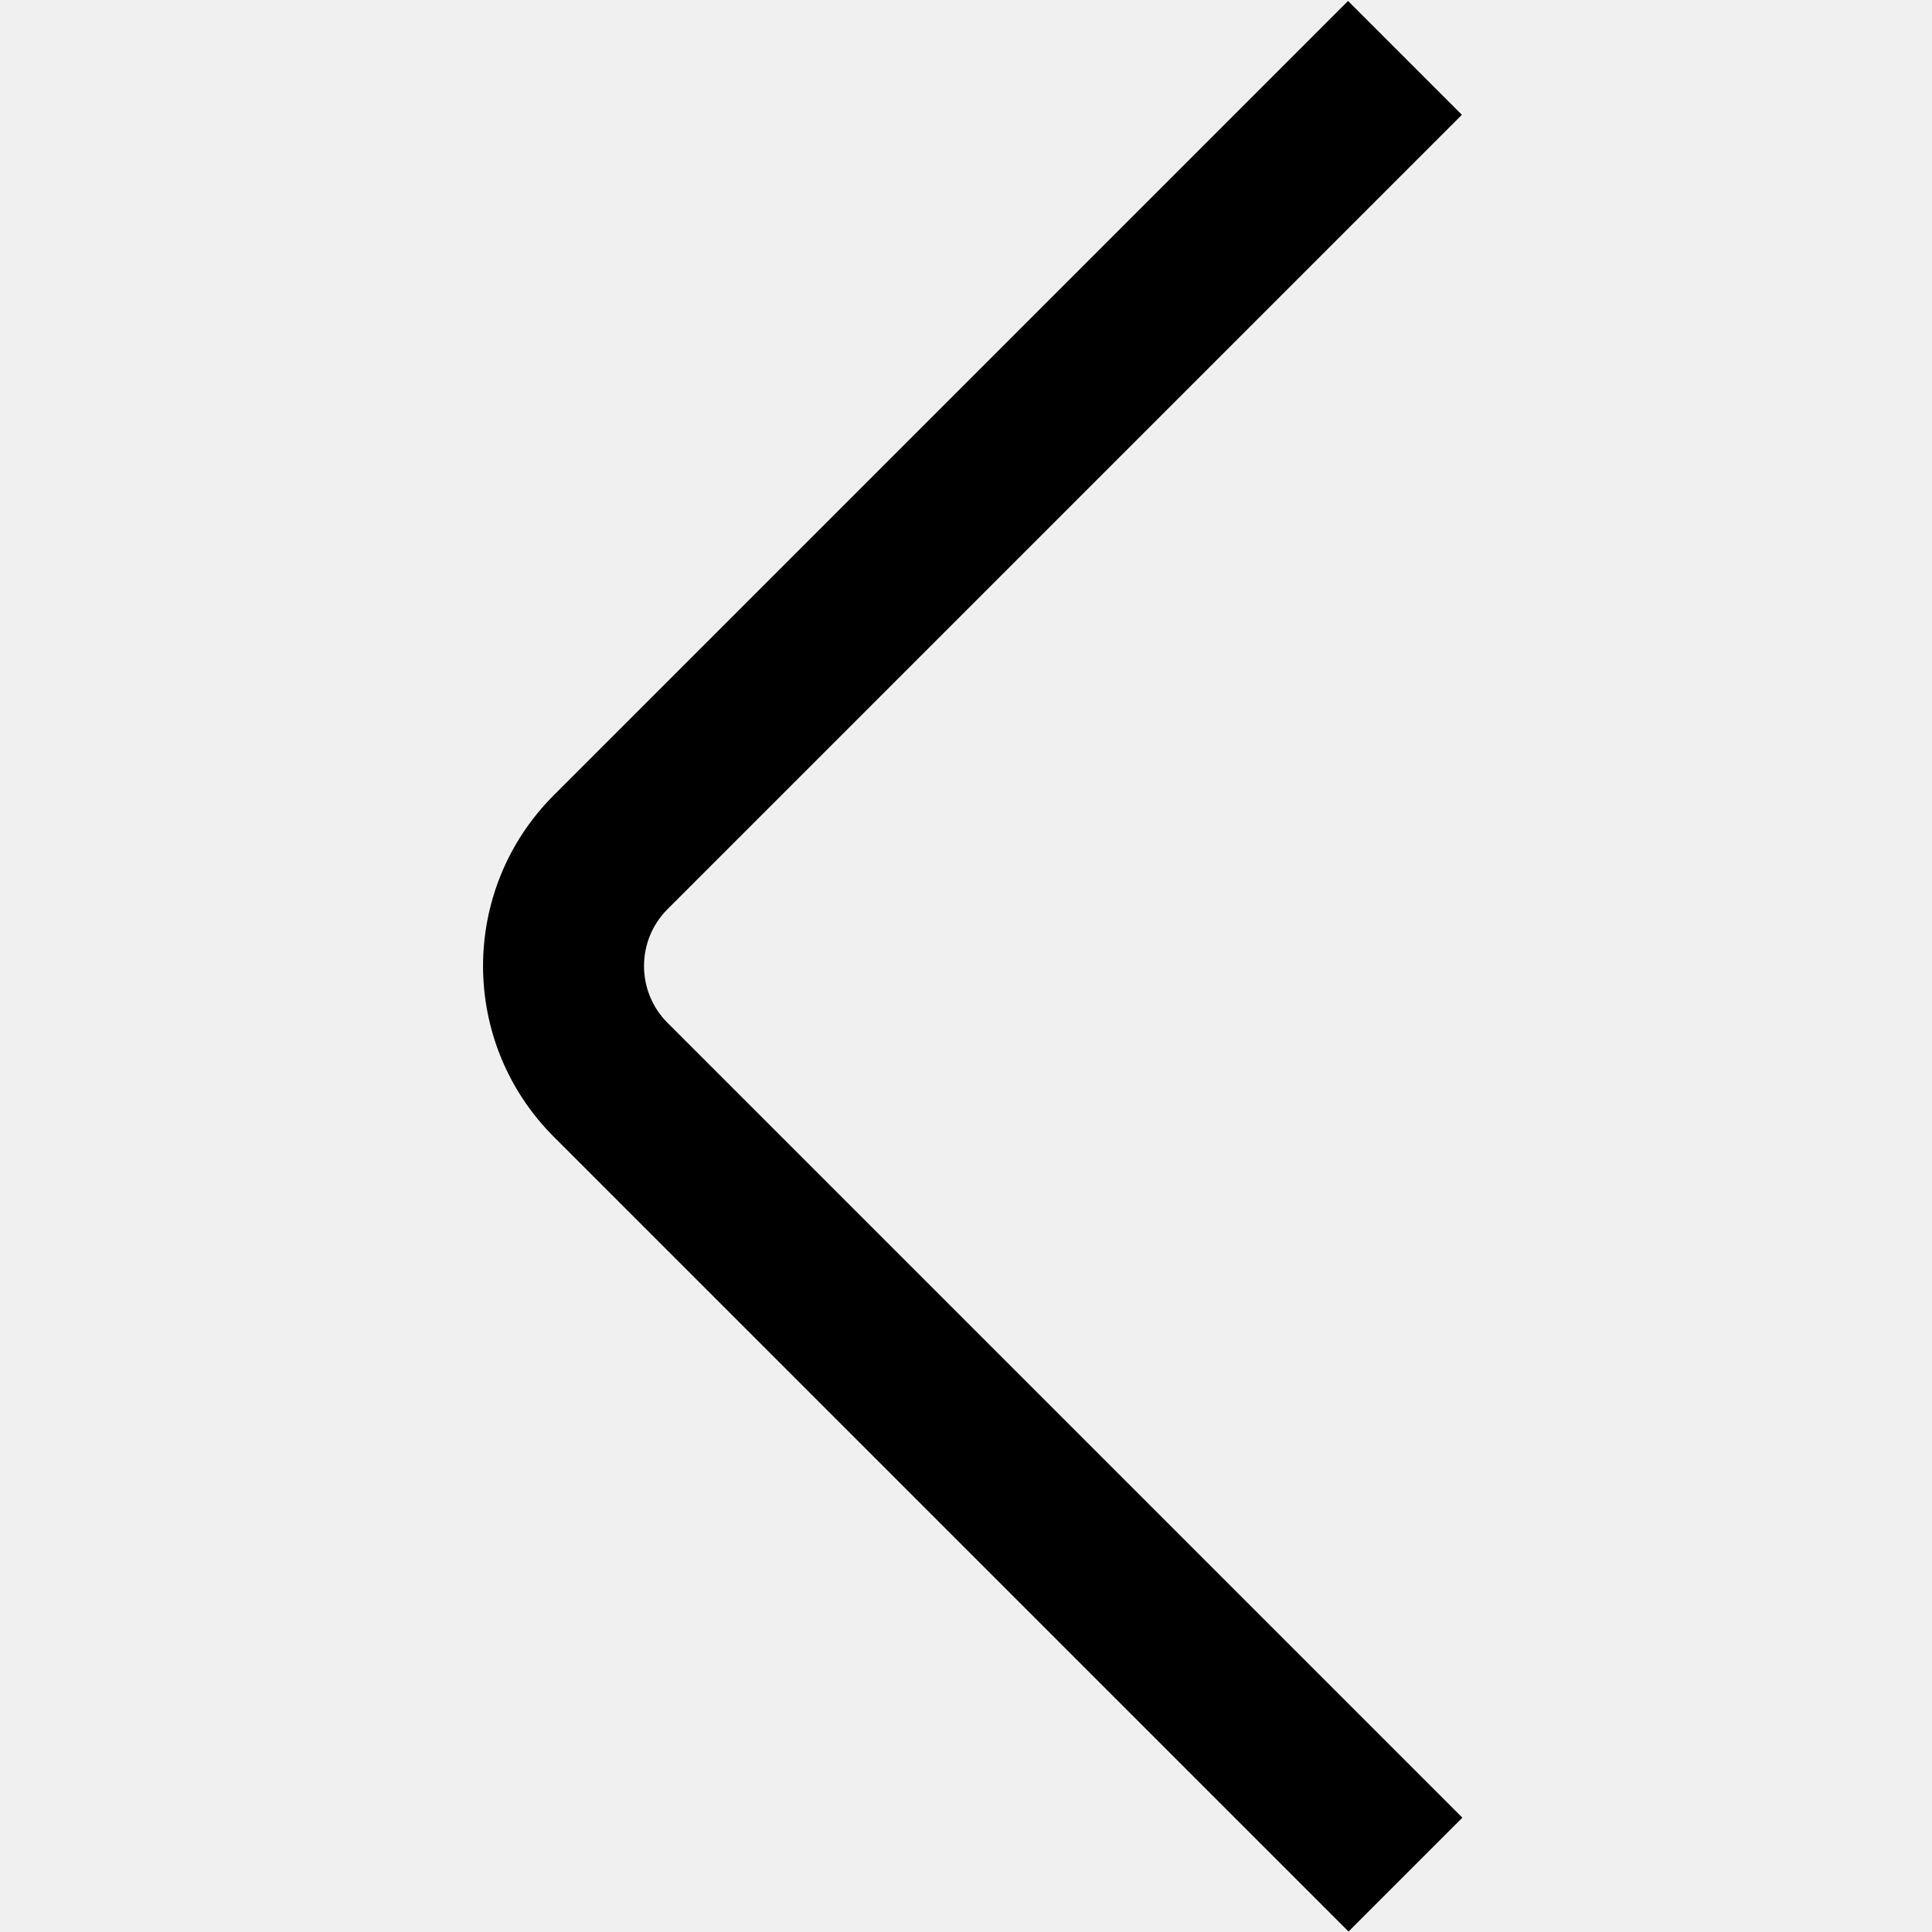
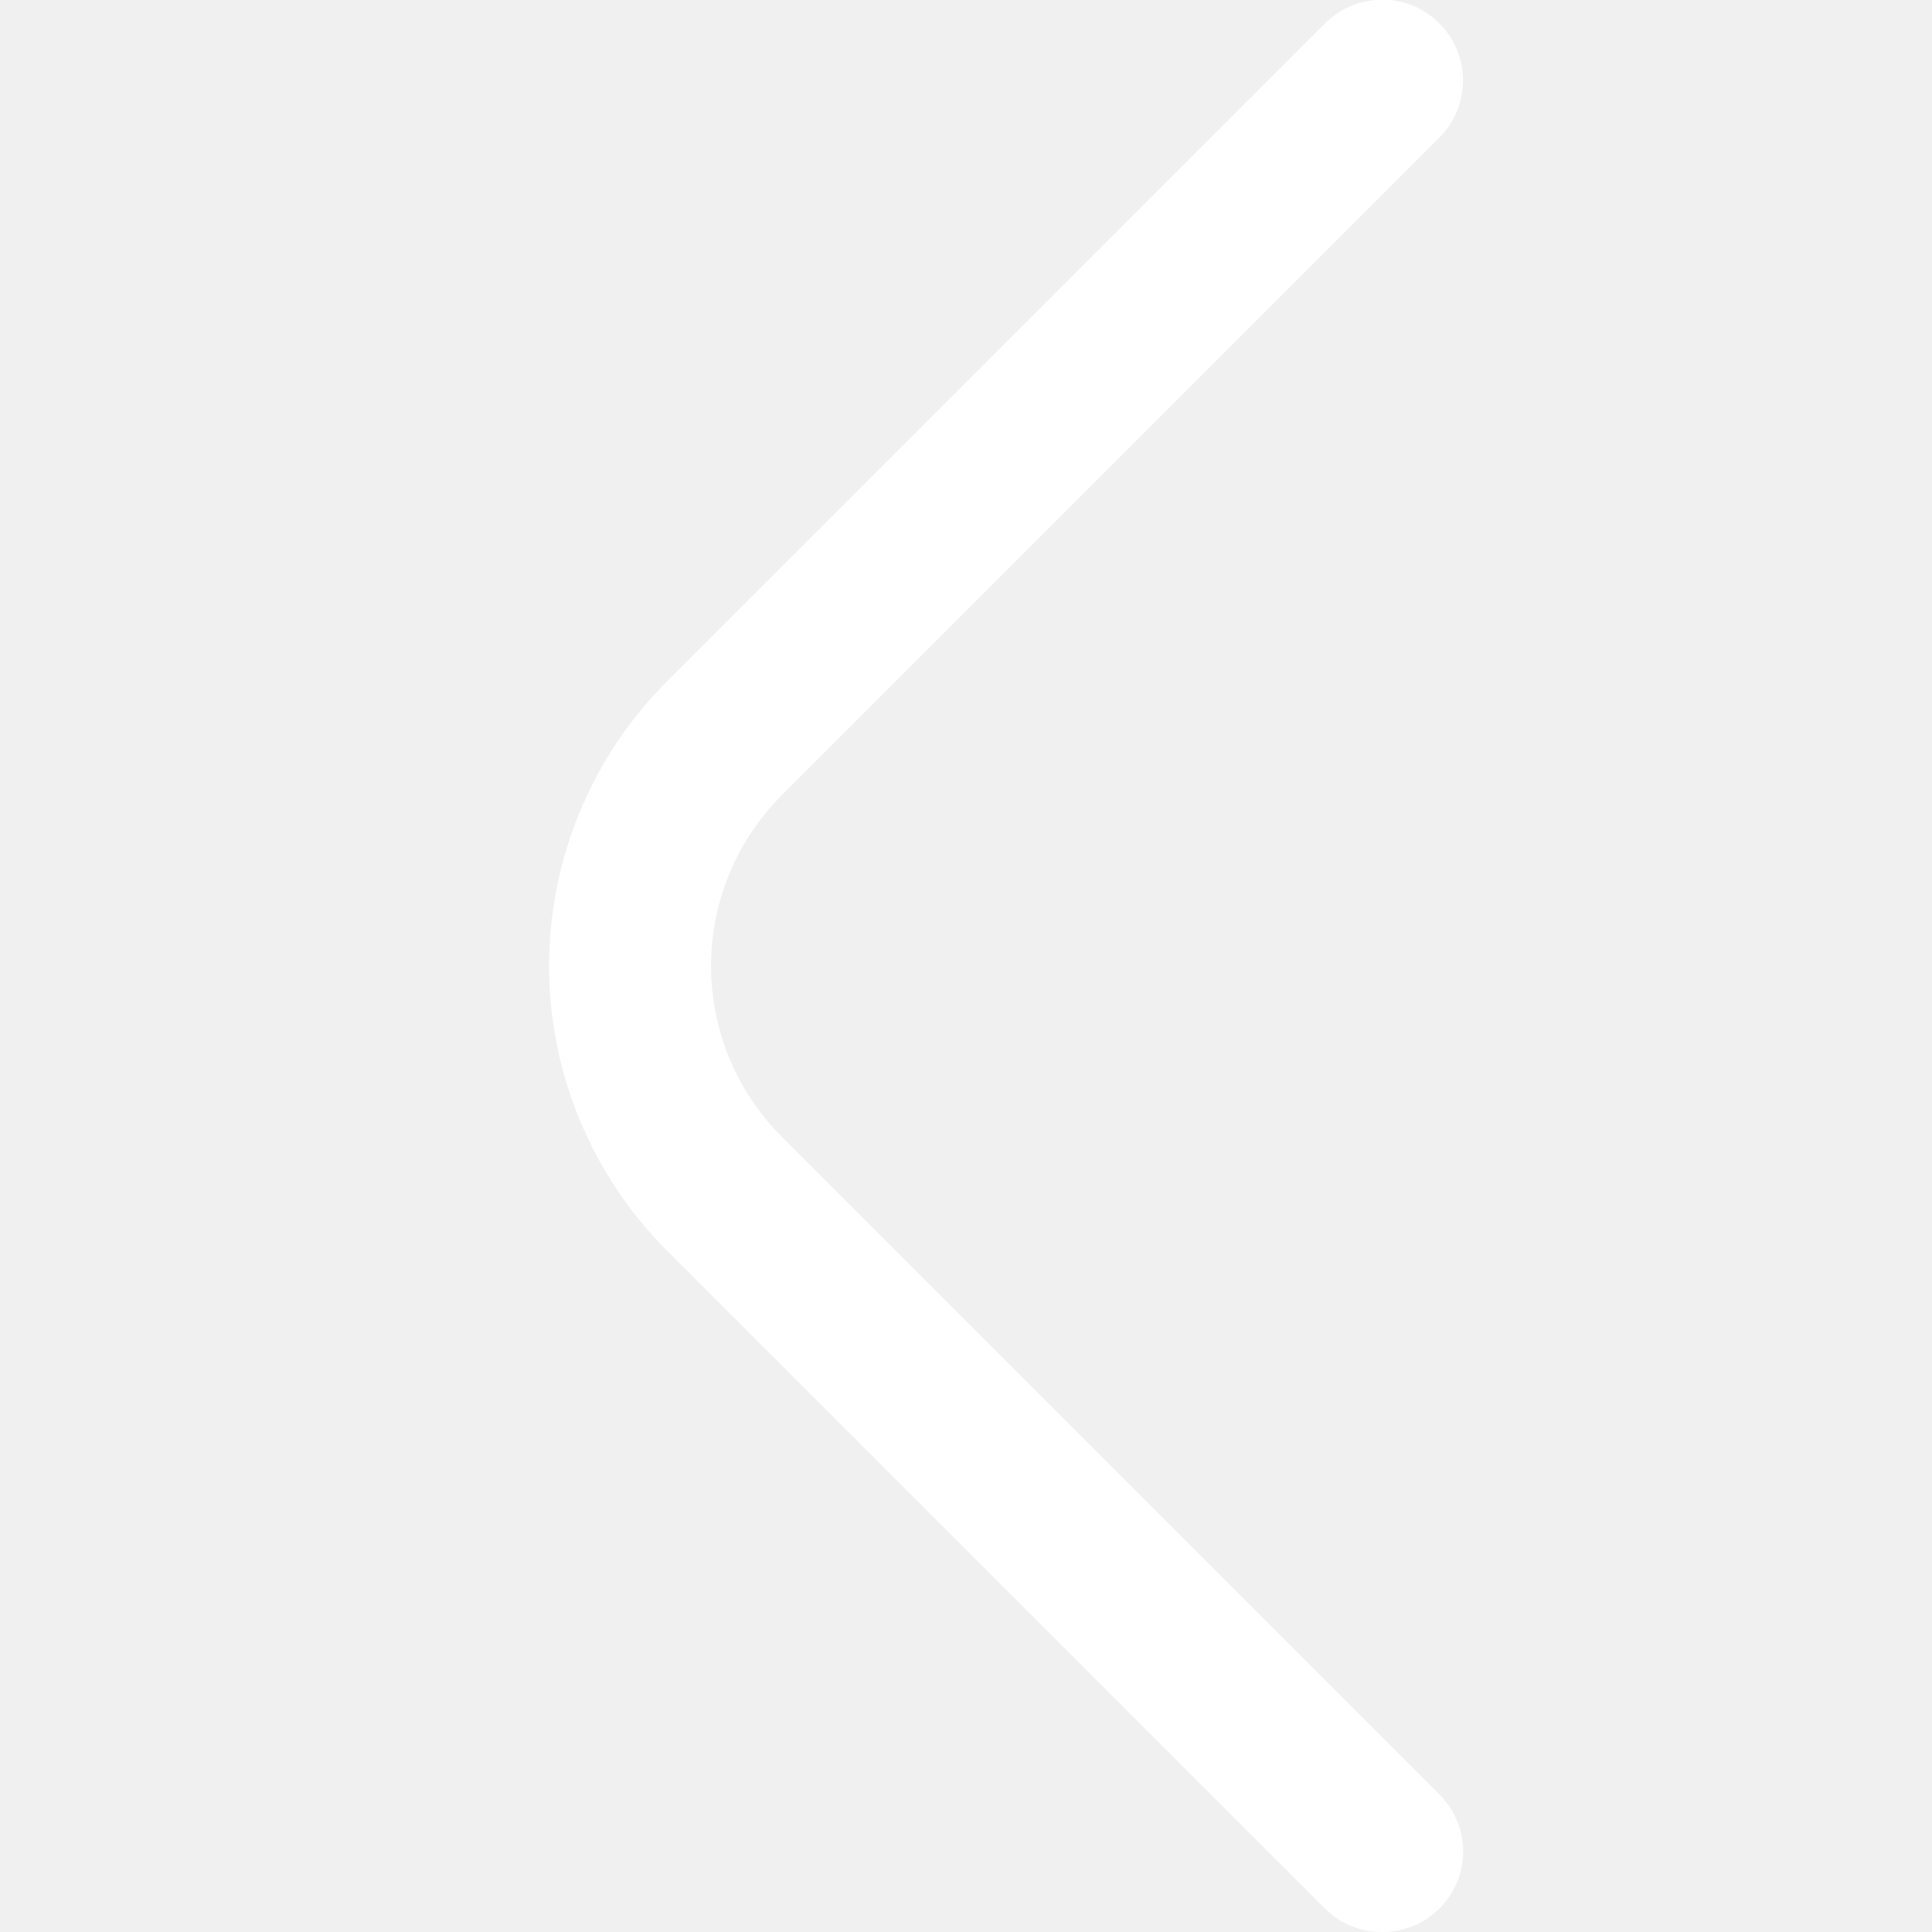
- <svg xmlns="http://www.w3.org/2000/svg" version="1.1" width="512" height="512" x="0" y="0" viewBox="0 0 24 24" style="enable-background:new 0 0 512 512" xml:space="preserve" class="">
-   <g>
-     <path d="m16.752 23.994-9.873-9.873a3 3 0 0 1 0-4.242L16.746.012l1.414 1.414-9.867 9.867a1 1 0 0 0 0 1.414l9.873 9.873Z" data-name="01 align center" fill="#000000" opacity="1" data-original="#000000" />
+ <svg xmlns="http://www.w3.org/2000/svg" width="24" height="24" viewBox="0 0 24 24" fill="#fff">
+   <g clip-path="url(#clip0_403_3101)">
+     <path d="M17.17 24C17.038 24.001 16.908 23.976 16.786 23.926C16.664 23.876 16.553 23.803 16.46 23.71L8.29 15.54C7.824 15.076 7.455 14.524 7.203 13.916C6.951 13.309 6.821 12.658 6.821 12C6.821 11.342 6.951 10.691 7.203 10.084C7.455 9.476 7.824 8.925 8.29 8.46L16.46 0.29C16.553 0.197 16.664 0.123 16.786 0.072C16.907 0.022 17.038 -0.004 17.17 -0.004C17.302 -0.004 17.432 0.022 17.554 0.072C17.676 0.123 17.787 0.197 17.88 0.29C17.973 0.383 18.047 0.494 18.098 0.616C18.148 0.738 18.174 0.868 18.174 1C18.174 1.132 18.148 1.262 18.098 1.384C18.047 1.506 17.973 1.617 17.88 1.71L9.71 9.88C9.148 10.443 8.833 11.205 8.833 12C8.833 12.795 9.148 13.557 9.71 14.12L17.88 22.29C17.974 22.383 18.048 22.494 18.099 22.616C18.15 22.737 18.176 22.868 18.176 23C18.176 23.132 18.15 23.263 18.099 23.385C18.048 23.506 17.974 23.617 17.88 23.71C17.787 23.803 17.676 23.876 17.554 23.926C17.432 23.976 17.302 24.001 17.17 24Z" />
  </g>
</svg>
